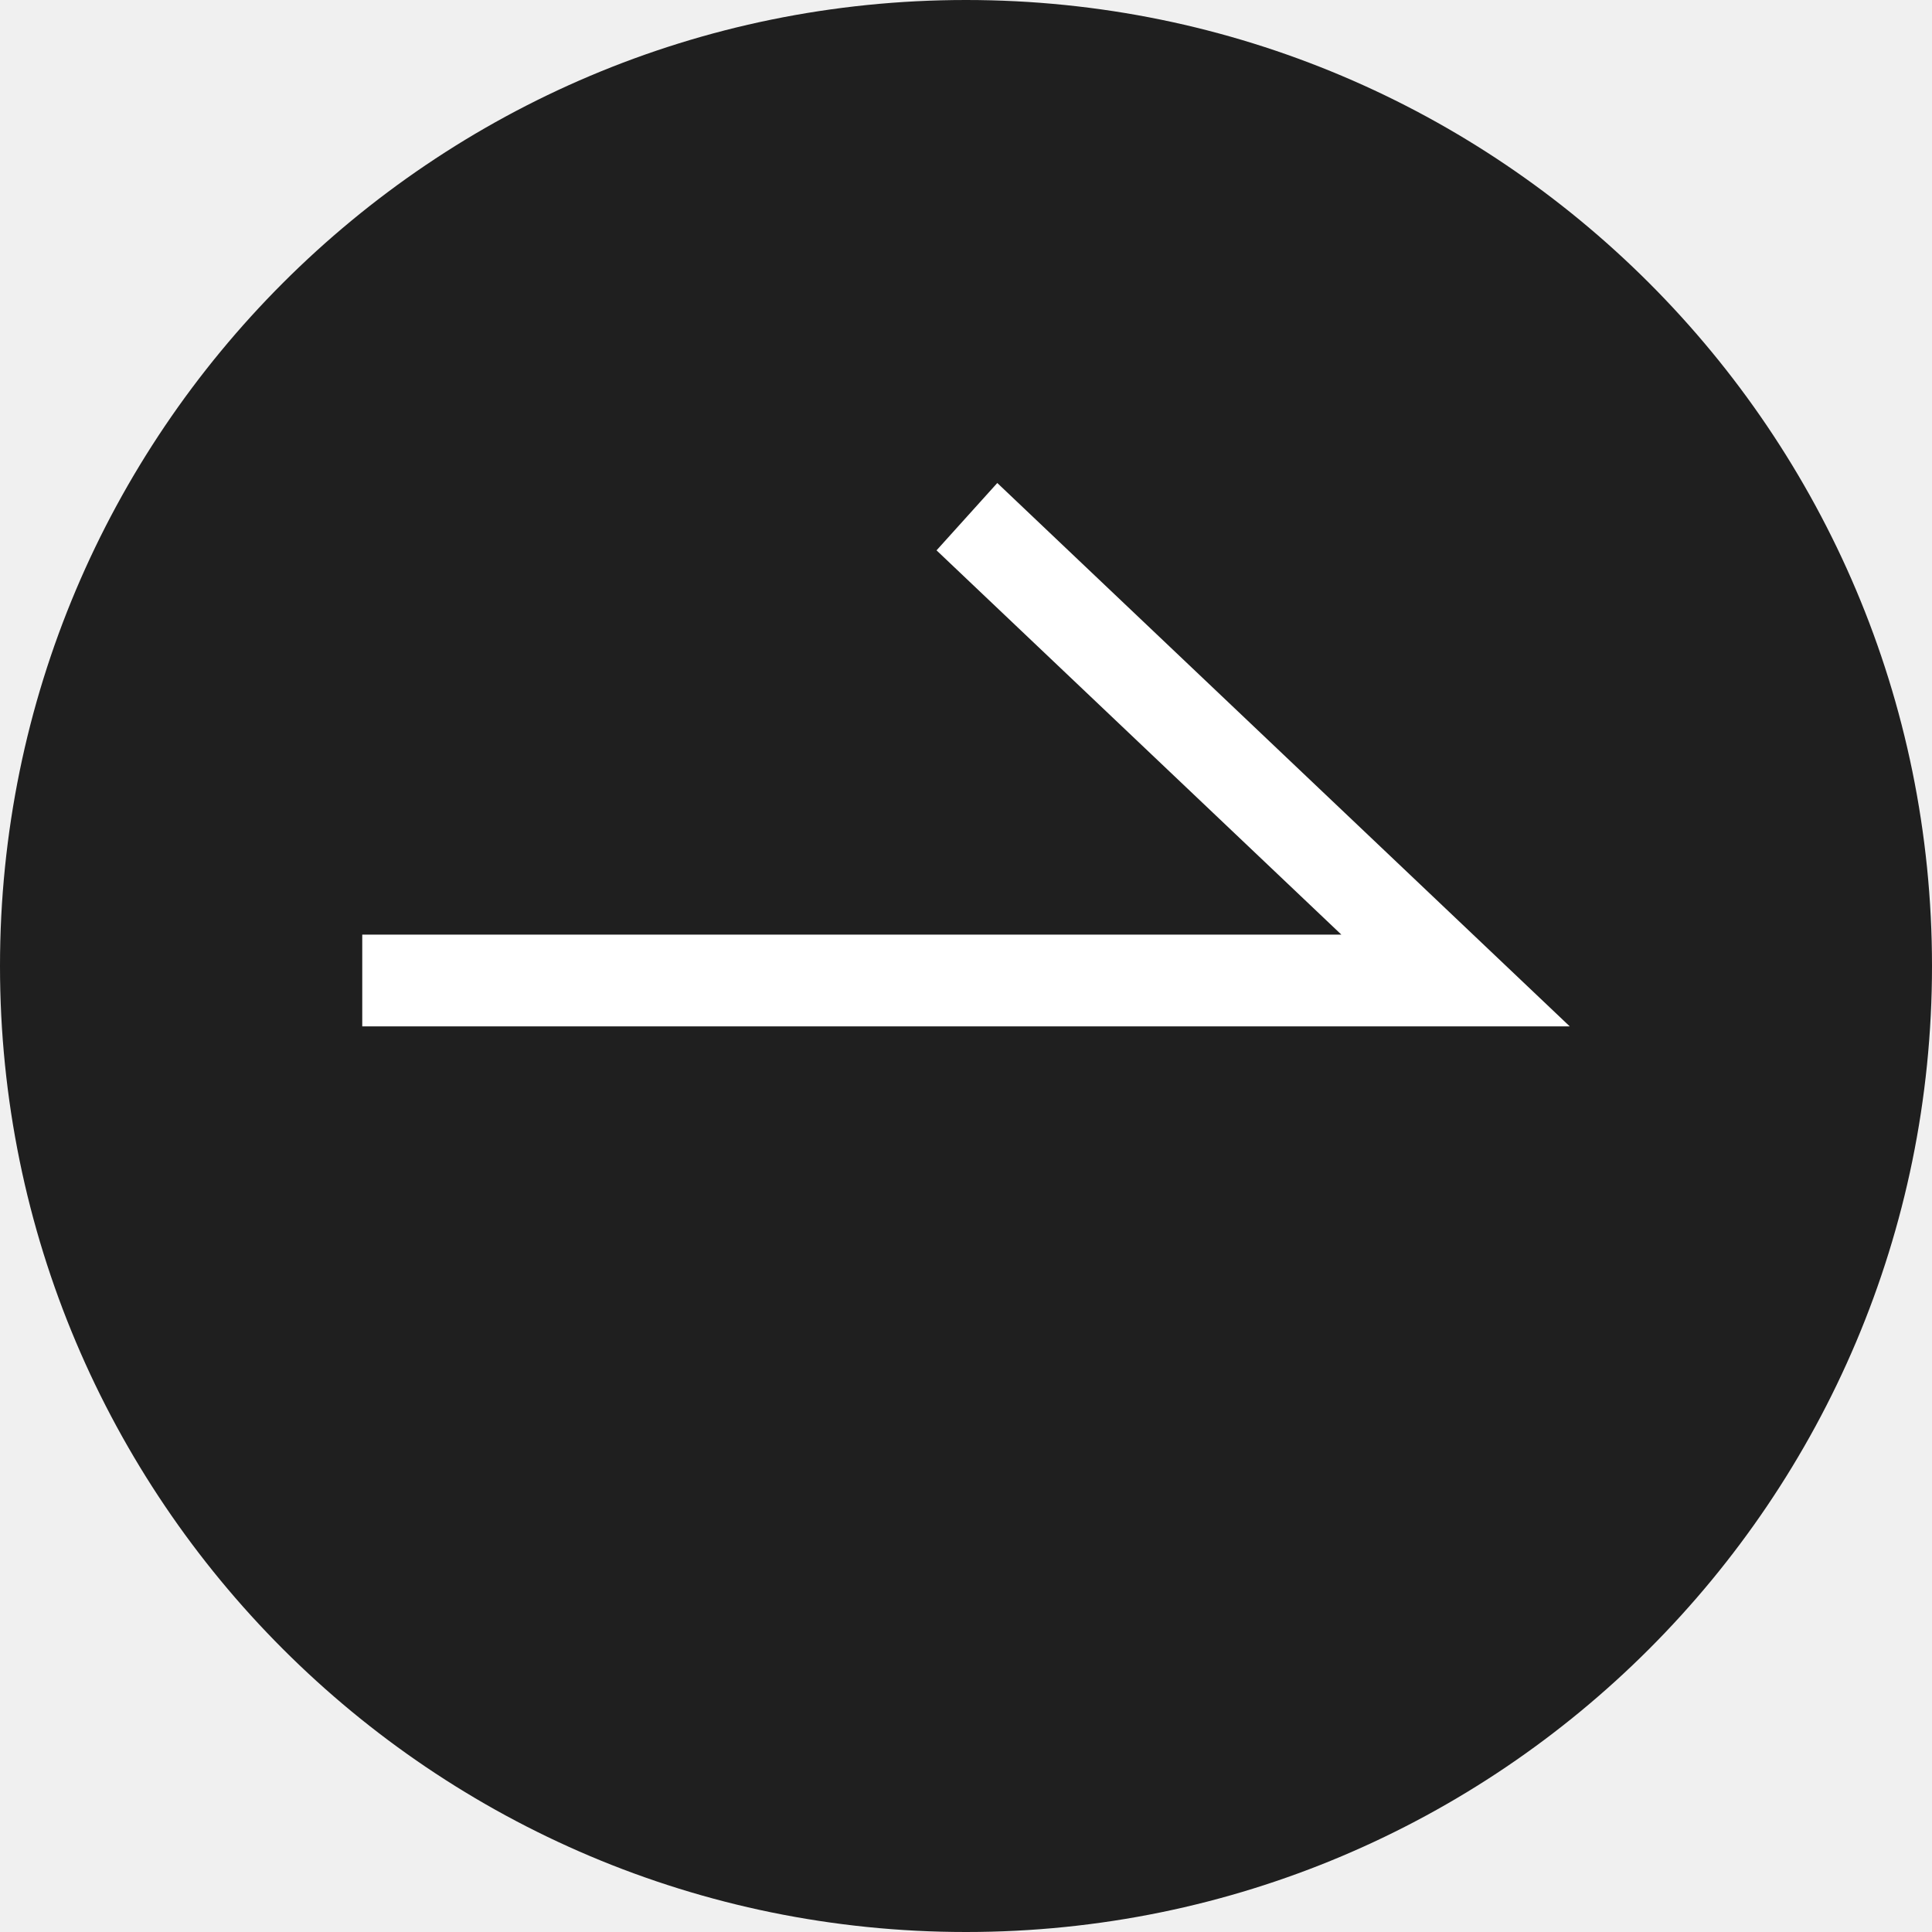
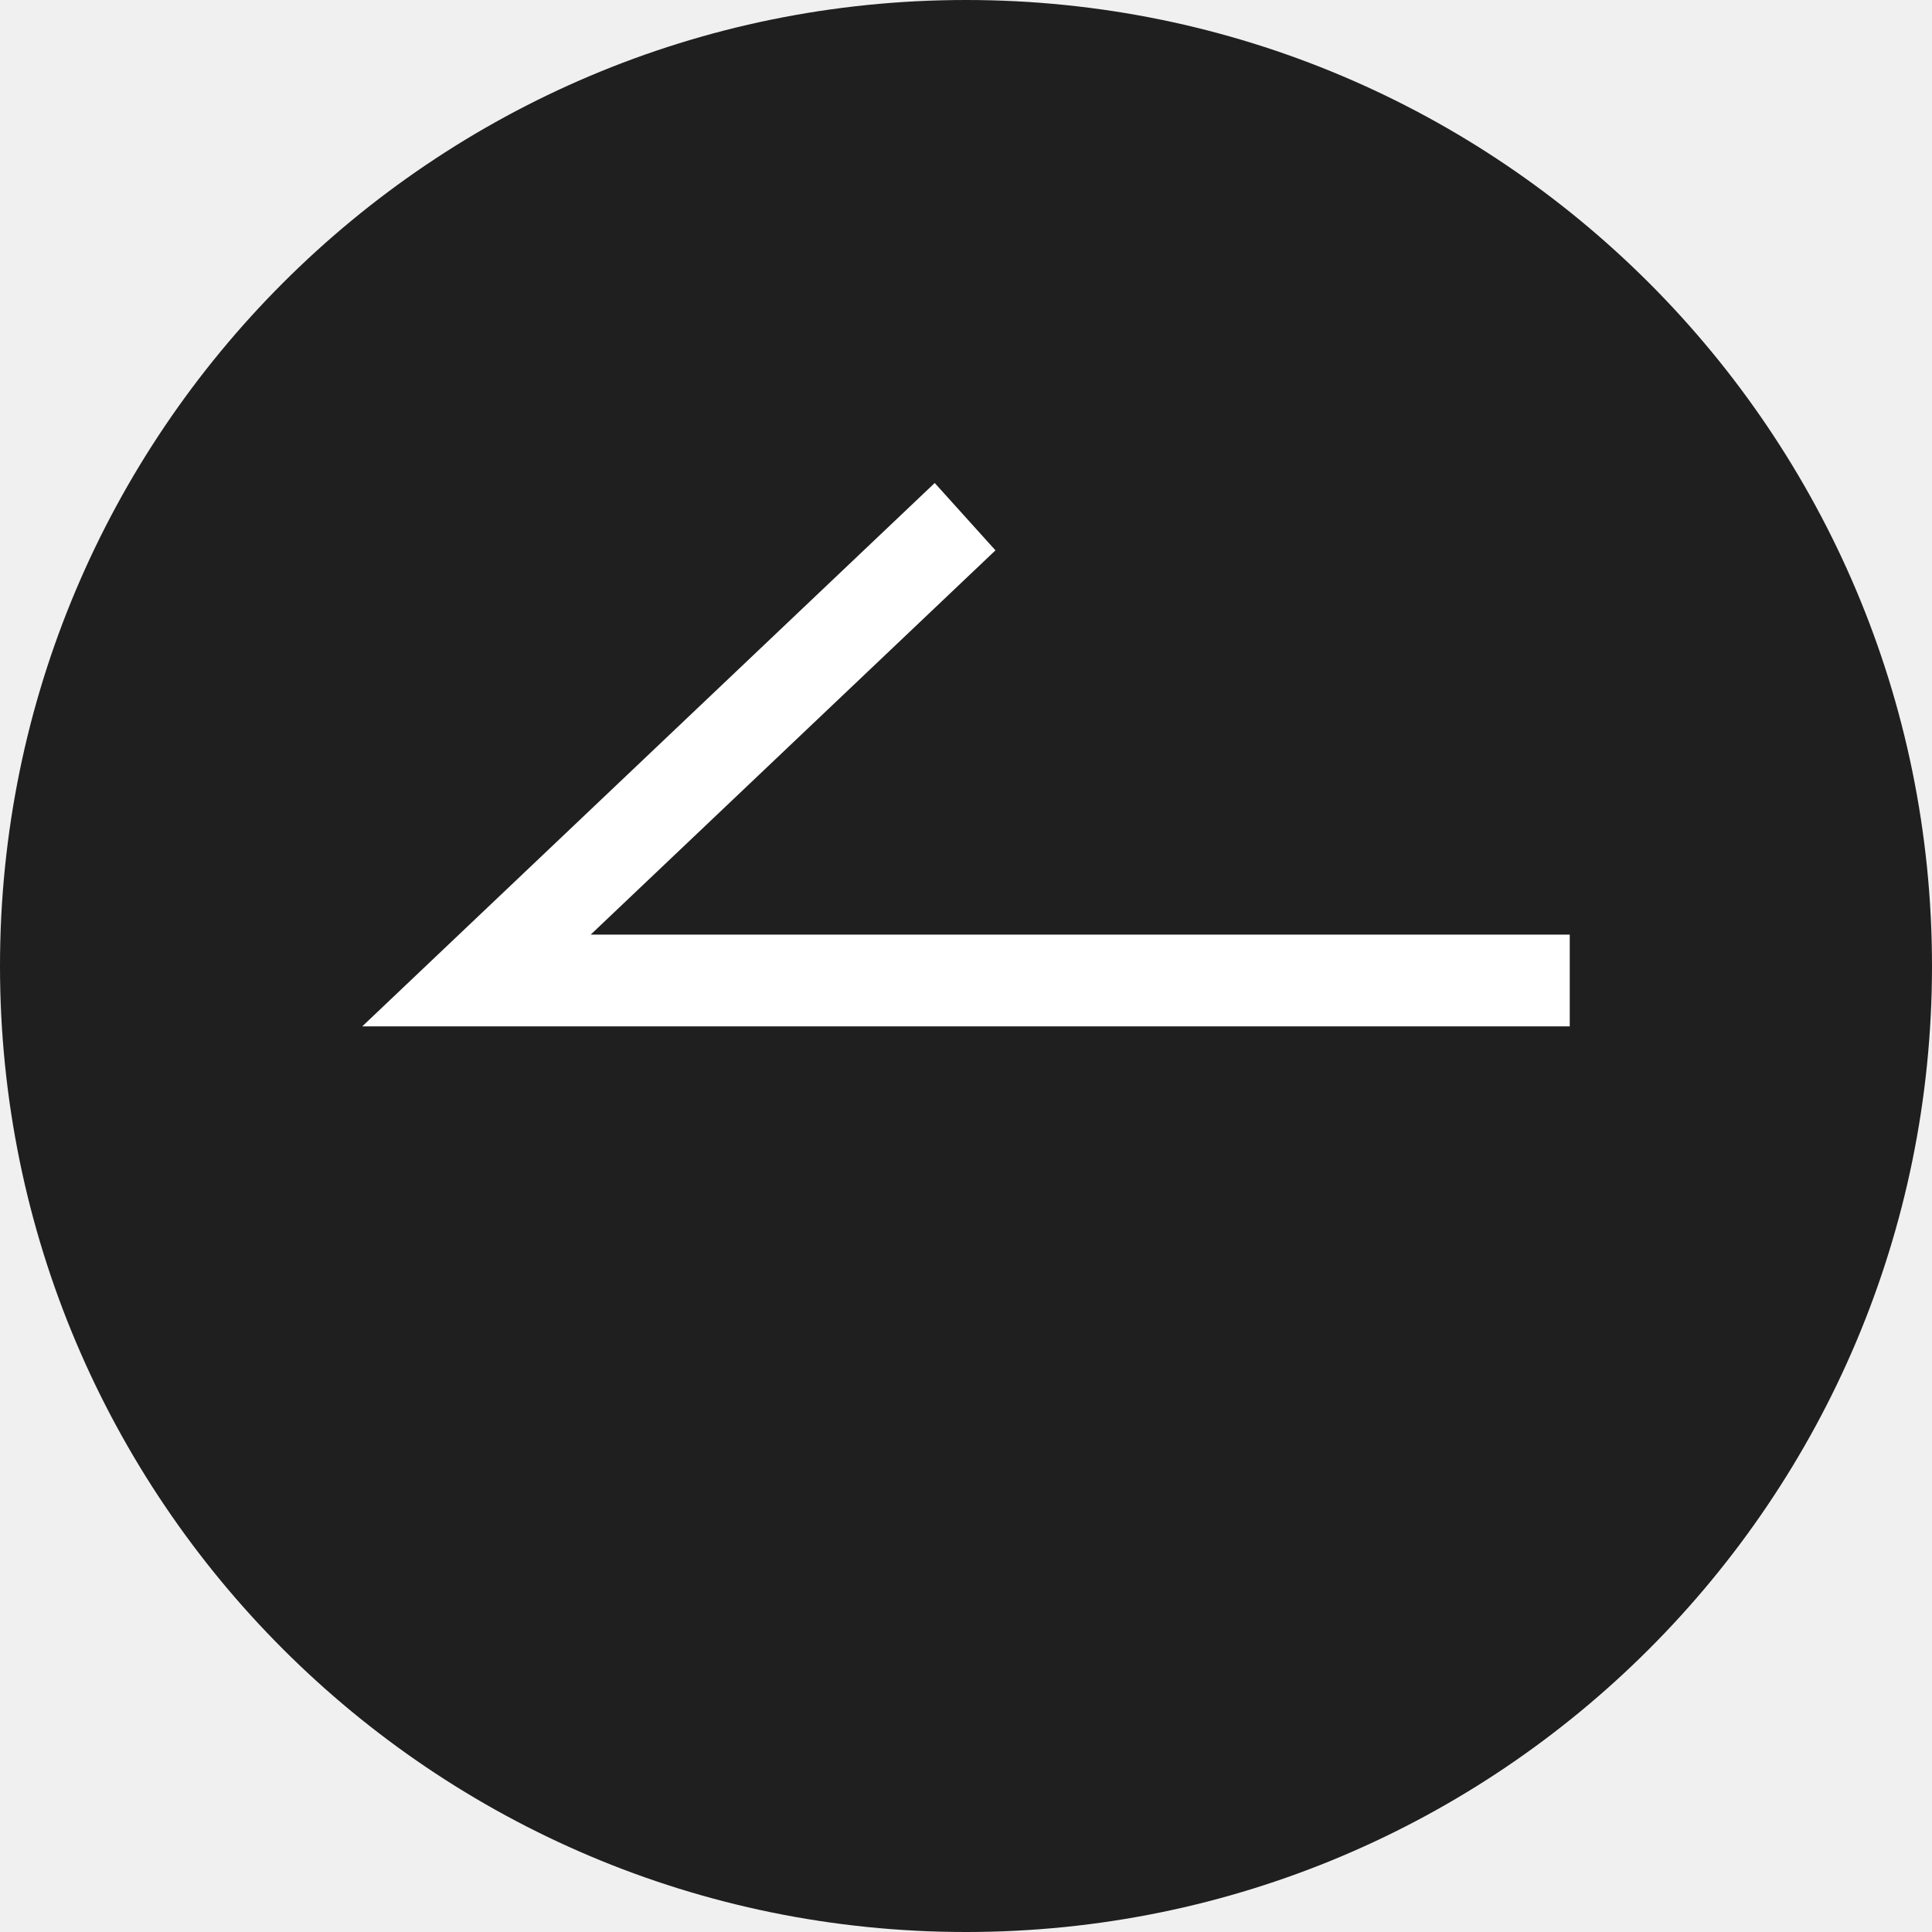
<svg xmlns="http://www.w3.org/2000/svg" width="36" height="36" viewBox="0 0 36 36" fill="none">
-   <circle cx="18" cy="18" r="18" fill="black" fill-opacity="0.87" />
-   <path fill-rule="evenodd" clip-rule="evenodd" d="M18.583 9L17.451 10.255L24.994 17.415L6.75 17.415L6.75 19.125L29.25 19.125L18.583 9Z" fill="white" />
+   <circle cx="18" cy="18" r="18" transform="matrix(-1 0 0 1 36 0)" fill="black" fill-opacity="0.87" />
+   <path fill-rule="evenodd" clip-rule="evenodd" d="M17.417 9L18.549 10.255L11.007 17.415L29.25 17.415L29.25 19.125L6.75 19.125L17.417 9Z" fill="white" />
</svg>
